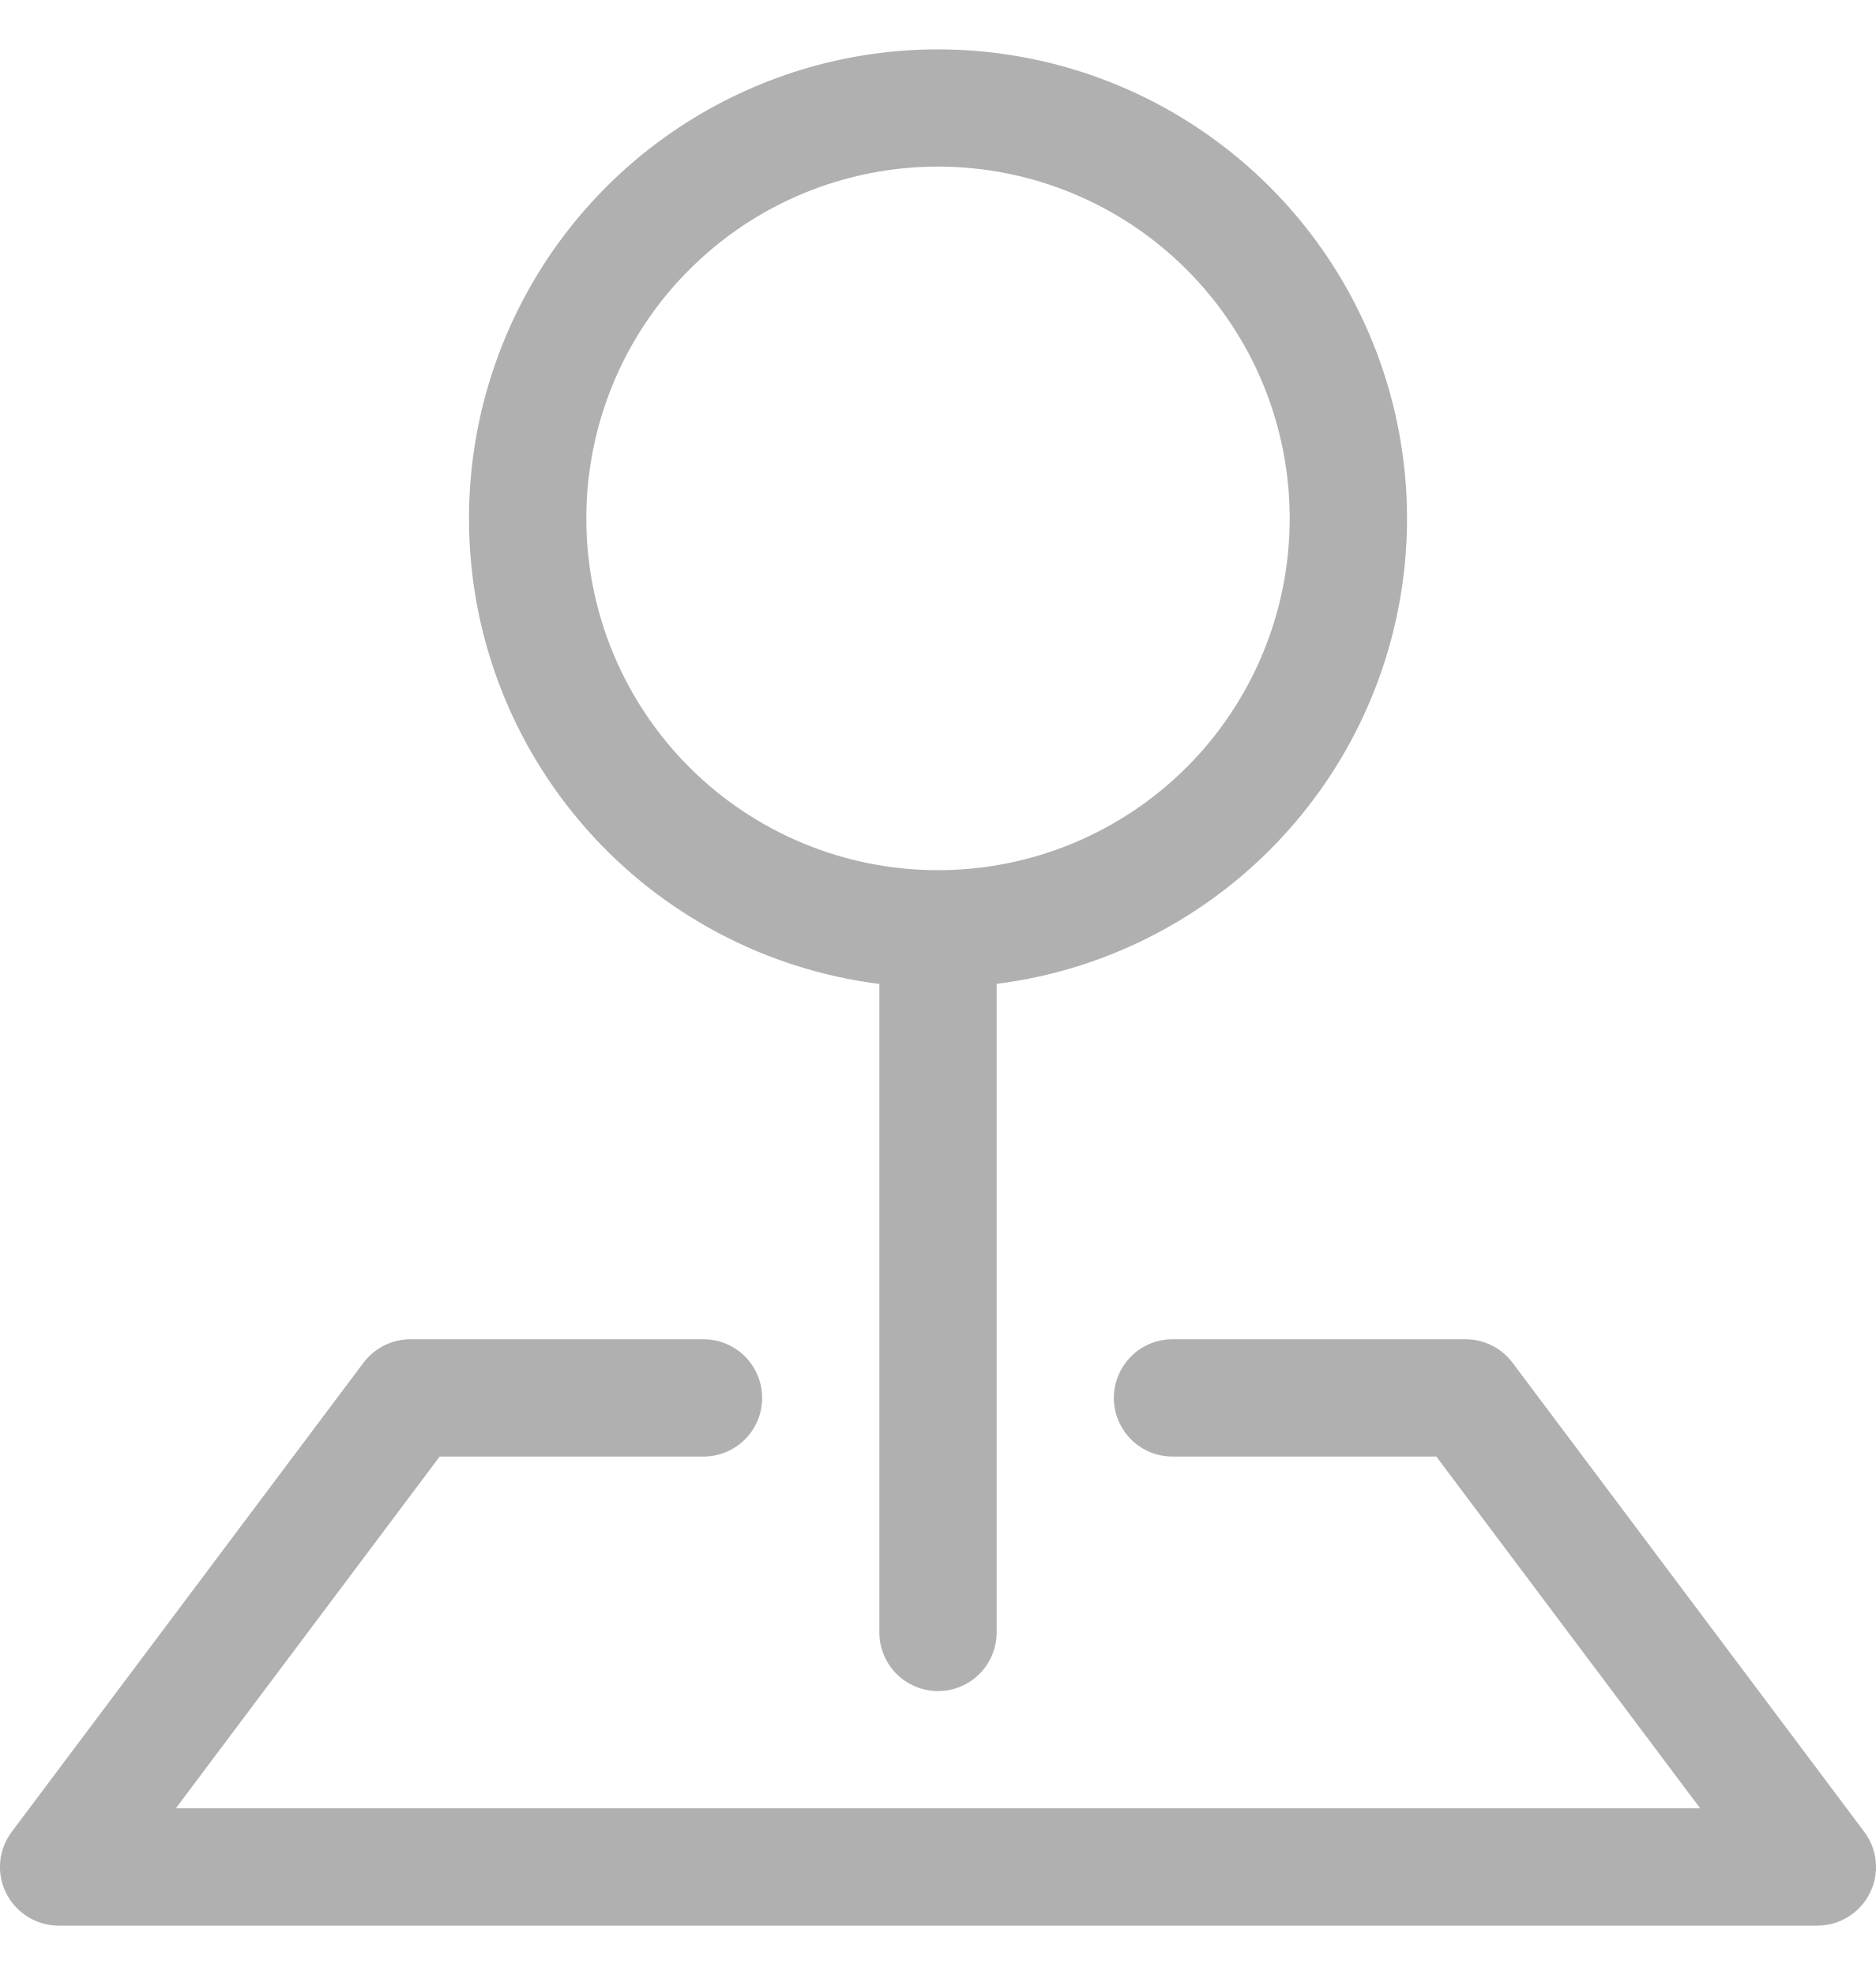
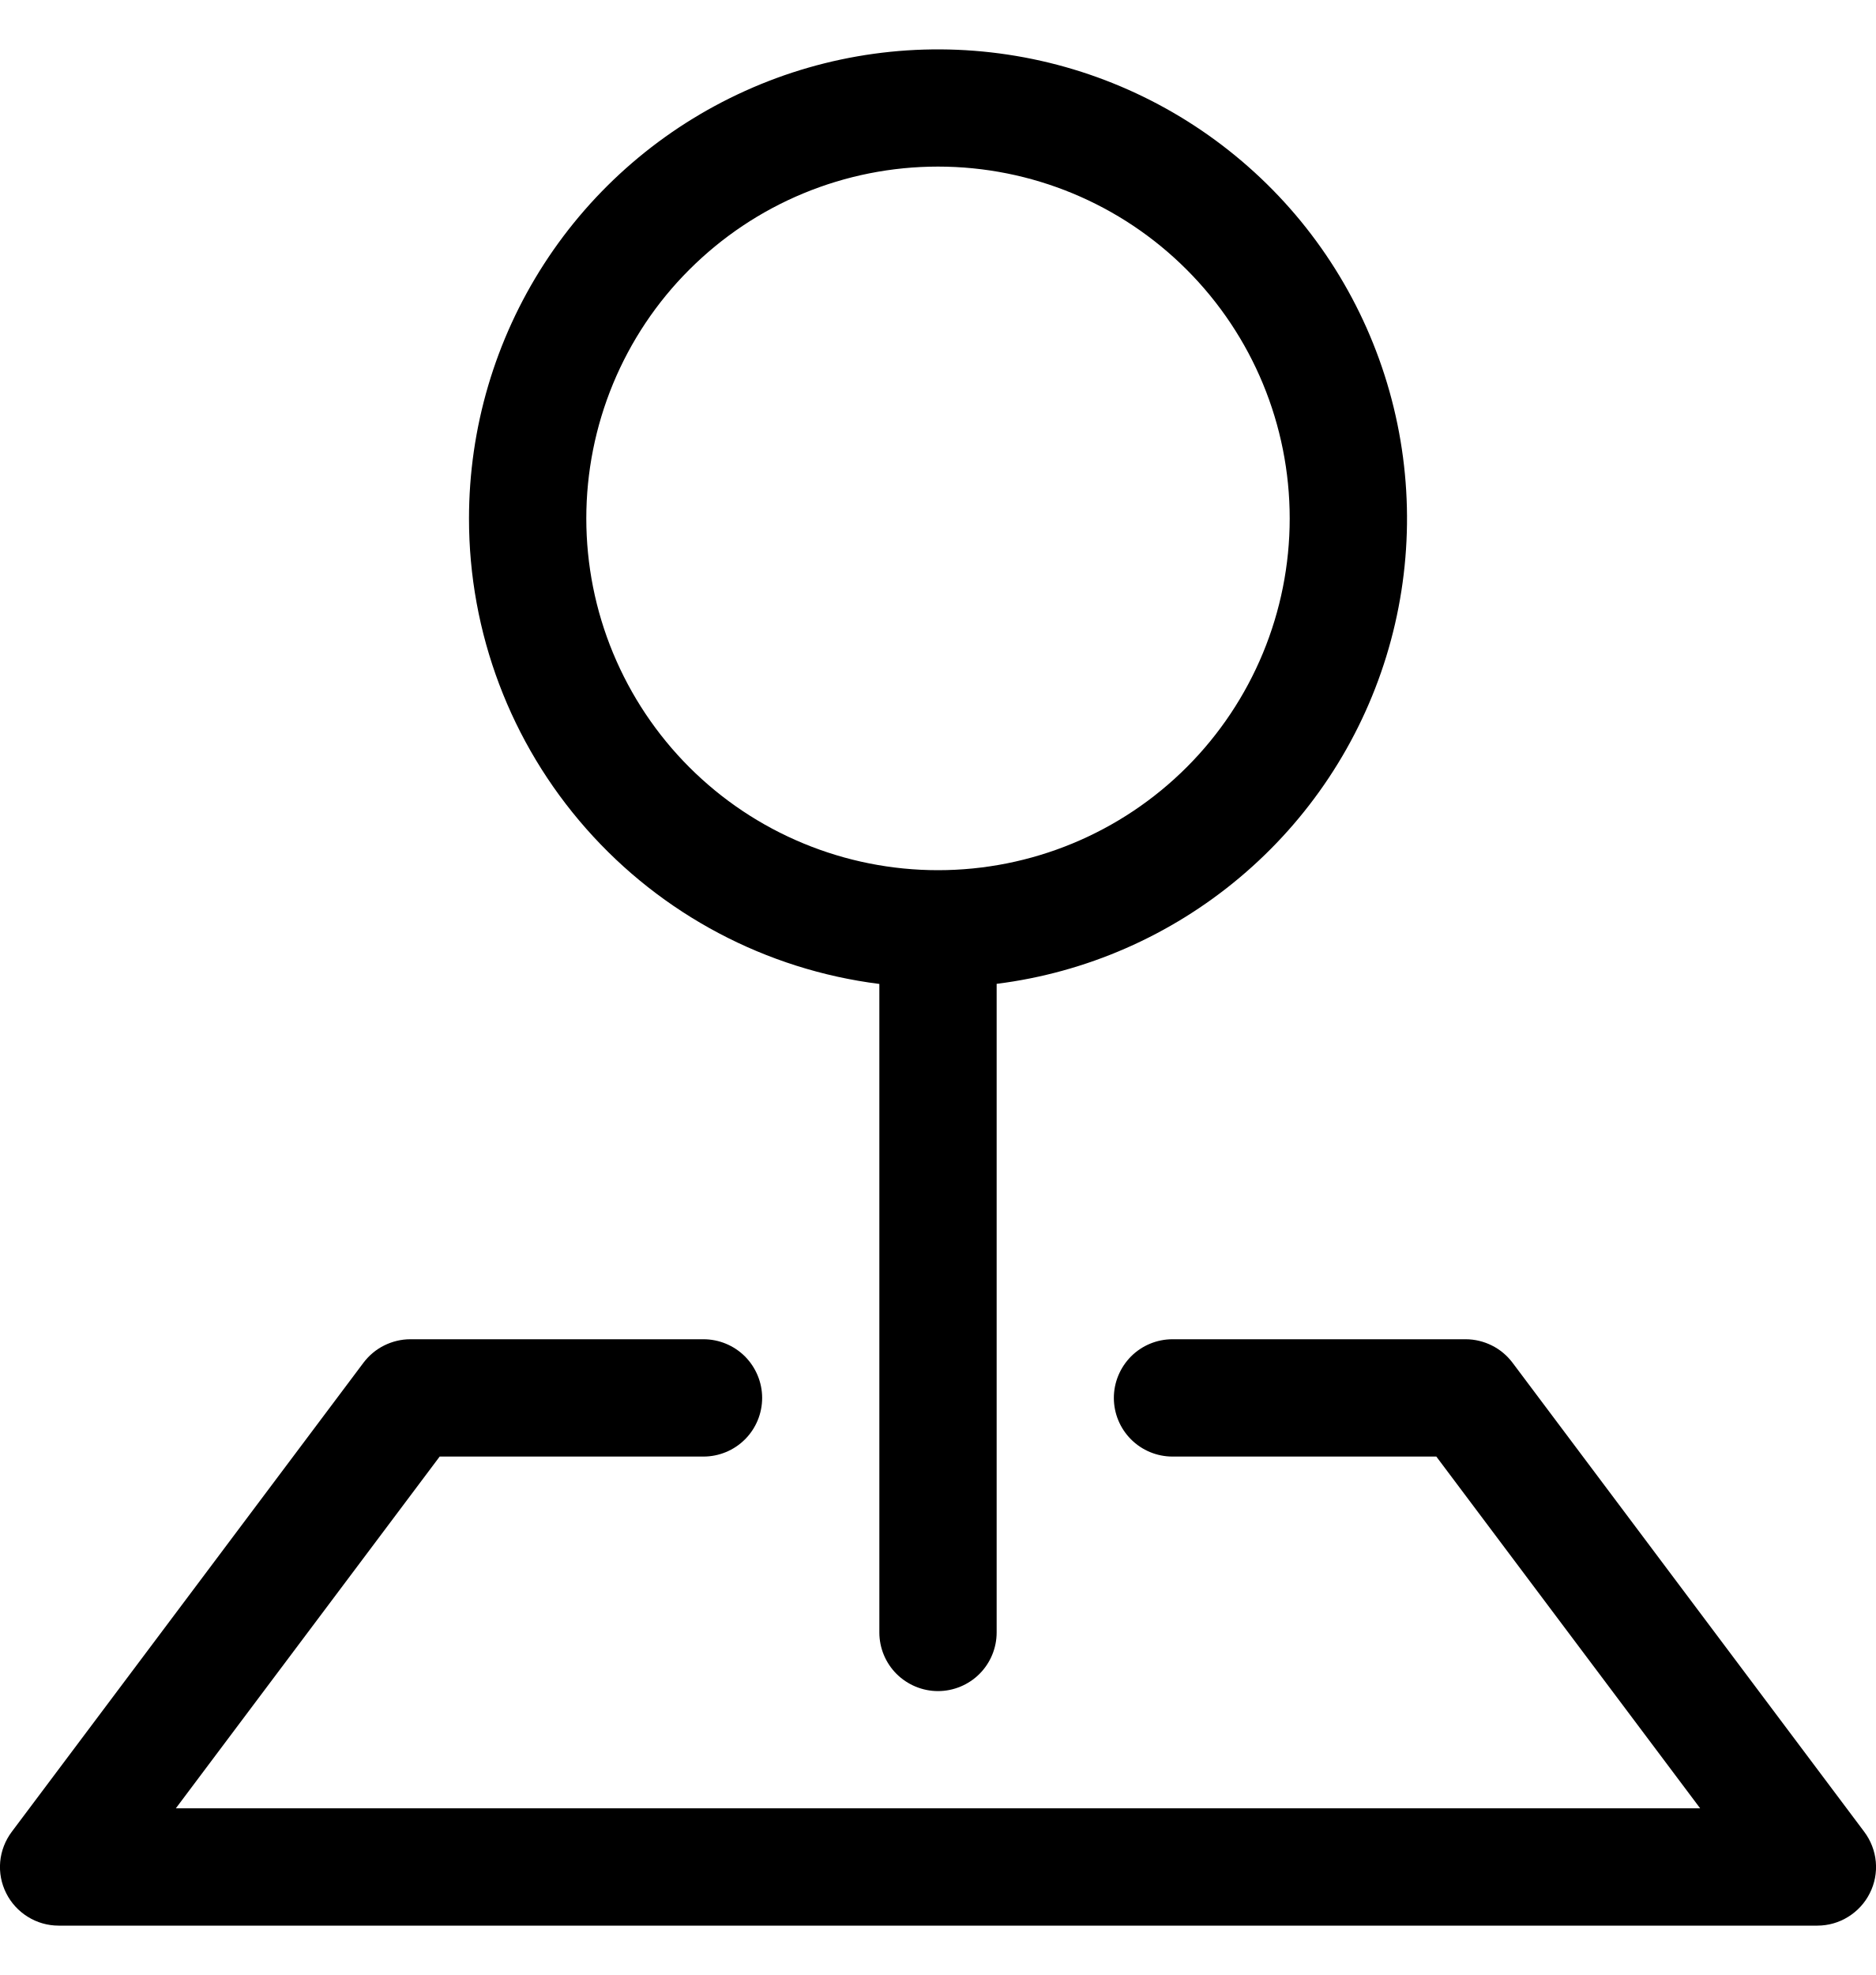
- <svg xmlns="http://www.w3.org/2000/svg" width="19" height="20" viewBox="0 0 19 20" fill="none">
-   <path fill-rule="evenodd" clip-rule="evenodd" d="M3.681 13.8C3.737 13.726 3.808 13.666 3.891 13.625C3.973 13.584 4.064 13.562 4.156 13.562H7.125C7.282 13.562 7.434 13.625 7.545 13.736C7.656 13.848 7.719 13.999 7.719 14.156C7.719 14.314 7.656 14.465 7.545 14.576C7.434 14.687 7.282 14.75 7.125 14.75H4.453L1.781 18.312H17.219L14.547 14.75H11.875C11.717 14.75 11.566 14.687 11.455 14.576C11.344 14.465 11.281 14.314 11.281 14.156C11.281 13.999 11.344 13.848 11.455 13.736C11.566 13.625 11.717 13.562 11.875 13.562H14.844C14.936 13.562 15.027 13.584 15.109 13.625C15.192 13.666 15.263 13.726 15.319 13.8L18.881 18.55C18.947 18.638 18.988 18.743 18.998 18.853C19.008 18.963 18.987 19.073 18.937 19.172C18.888 19.27 18.812 19.353 18.718 19.411C18.625 19.469 18.517 19.5 18.406 19.5H0.594C0.483 19.5 0.375 19.469 0.282 19.411C0.188 19.353 0.112 19.27 0.063 19.172C0.013 19.073 -0.008 18.963 0.002 18.853C0.012 18.743 0.053 18.638 0.119 18.55L3.681 13.8Z" fill="#B0B0B0" />
-   <path fill-rule="evenodd" clip-rule="evenodd" d="M9.5 1.687C9.032 1.687 8.569 1.779 8.137 1.958C7.704 2.137 7.312 2.4 6.981 2.731C6.65 3.061 6.388 3.454 6.209 3.886C6.03 4.319 5.938 4.782 5.938 5.25C5.938 5.718 6.03 6.181 6.209 6.613C6.388 7.045 6.65 7.438 6.981 7.769C7.312 8.1 7.704 8.362 8.137 8.541C8.569 8.72 9.032 8.812 9.5 8.812C10.445 8.812 11.351 8.437 12.019 7.769C12.687 7.101 13.062 6.195 13.062 5.25C13.062 4.305 12.687 3.399 12.019 2.731C11.351 2.062 10.445 1.687 9.5 1.687ZM4.75 5.25C4.75 4.336 5.014 3.441 5.51 2.673C6.006 1.905 6.713 1.297 7.546 0.921C8.379 0.544 9.303 0.417 10.207 0.553C11.111 0.689 11.956 1.083 12.642 1.688C13.328 2.292 13.824 3.082 14.072 3.962C14.32 4.842 14.309 5.774 14.04 6.648C13.771 7.522 13.255 8.299 12.555 8.887C11.855 9.475 11.001 9.849 10.094 9.963V16.531C10.094 16.689 10.031 16.84 9.92 16.951C9.809 17.062 9.657 17.125 9.5 17.125C9.343 17.125 9.192 17.062 9.08 16.951C8.969 16.84 8.906 16.689 8.906 16.531V9.964C7.758 9.819 6.702 9.26 5.937 8.392C5.171 7.524 4.749 6.407 4.75 5.25Z" fill="#B0B0B0" />
+ <svg xmlns="http://www.w3.org/2000/svg" width="19" height="20" viewBox="0 0 19 20" fill="currentColor">
+   <path fill-rule="evenodd" clip-rule="evenodd" d="M3.681 13.8C3.737 13.726 3.808 13.666 3.891 13.625C3.973 13.584 4.064 13.562 4.156 13.562H7.125C7.282 13.562 7.434 13.625 7.545 13.736C7.656 13.848 7.719 13.999 7.719 14.156C7.719 14.314 7.656 14.465 7.545 14.576C7.434 14.687 7.282 14.75 7.125 14.75H4.453L1.781 18.312H17.219L14.547 14.75H11.875C11.717 14.75 11.566 14.687 11.455 14.576C11.344 14.465 11.281 14.314 11.281 14.156C11.281 13.999 11.344 13.848 11.455 13.736C11.566 13.625 11.717 13.562 11.875 13.562H14.844C14.936 13.562 15.027 13.584 15.109 13.625C15.192 13.666 15.263 13.726 15.319 13.8L18.881 18.55C18.947 18.638 18.988 18.743 18.998 18.853C19.008 18.963 18.987 19.073 18.937 19.172C18.888 19.27 18.812 19.353 18.718 19.411C18.625 19.469 18.517 19.5 18.406 19.5H0.594C0.483 19.5 0.375 19.469 0.282 19.411C0.188 19.353 0.112 19.27 0.063 19.172C0.013 19.073 -0.008 18.963 0.002 18.853C0.012 18.743 0.053 18.638 0.119 18.55L3.681 13.8Z" fill="currentColor" />
+   <path fill-rule="evenodd" clip-rule="evenodd" d="M9.5 1.687C9.032 1.687 8.569 1.779 8.137 1.958C7.704 2.137 7.312 2.4 6.981 2.731C6.65 3.061 6.388 3.454 6.209 3.886C6.03 4.319 5.938 4.782 5.938 5.25C5.938 5.718 6.03 6.181 6.209 6.613C6.388 7.045 6.65 7.438 6.981 7.769C7.312 8.1 7.704 8.362 8.137 8.541C8.569 8.72 9.032 8.812 9.5 8.812C10.445 8.812 11.351 8.437 12.019 7.769C12.687 7.101 13.062 6.195 13.062 5.25C13.062 4.305 12.687 3.399 12.019 2.731C11.351 2.062 10.445 1.687 9.5 1.687ZM4.75 5.25C4.75 4.336 5.014 3.441 5.51 2.673C6.006 1.905 6.713 1.297 7.546 0.921C8.379 0.544 9.303 0.417 10.207 0.553C11.111 0.689 11.956 1.083 12.642 1.688C13.328 2.292 13.824 3.082 14.072 3.962C14.32 4.842 14.309 5.774 14.04 6.648C13.771 7.522 13.255 8.299 12.555 8.887C11.855 9.475 11.001 9.849 10.094 9.963V16.531C10.094 16.689 10.031 16.84 9.92 16.951C9.809 17.062 9.657 17.125 9.5 17.125C9.343 17.125 9.192 17.062 9.08 16.951C8.969 16.84 8.906 16.689 8.906 16.531V9.964C7.758 9.819 6.702 9.26 5.937 8.392C5.171 7.524 4.749 6.407 4.75 5.25Z" fill="currentColor" />
</svg>
